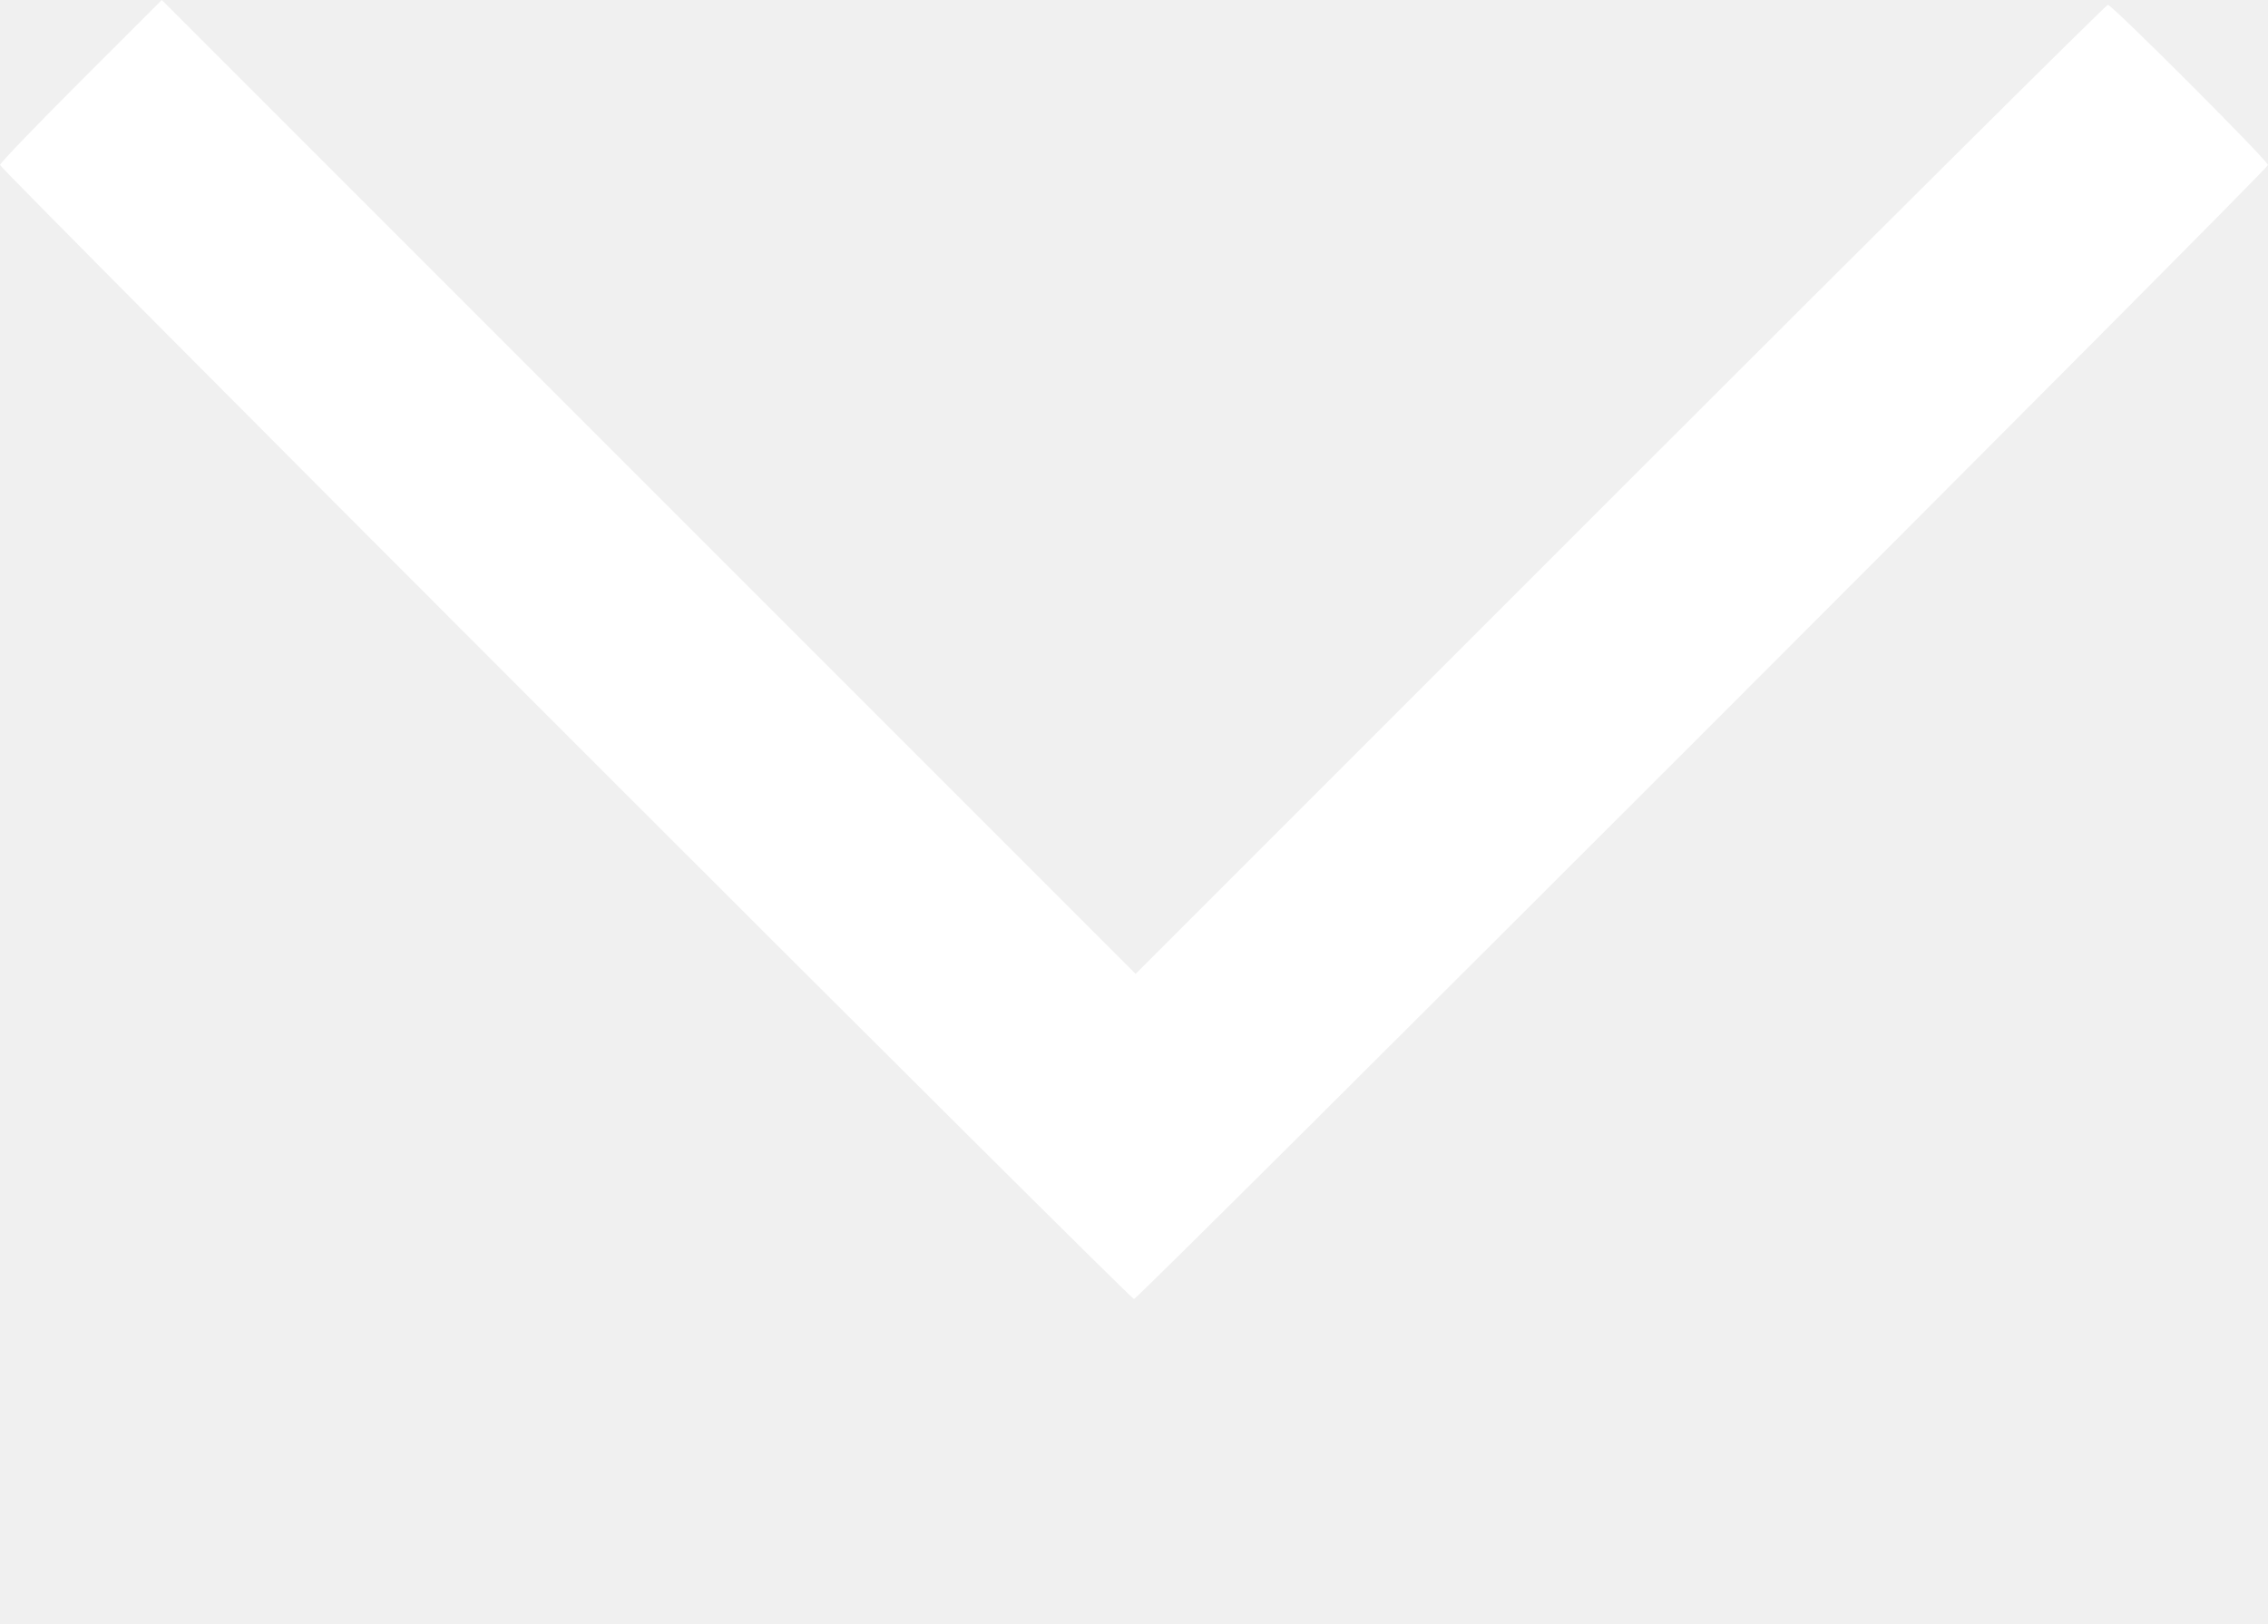
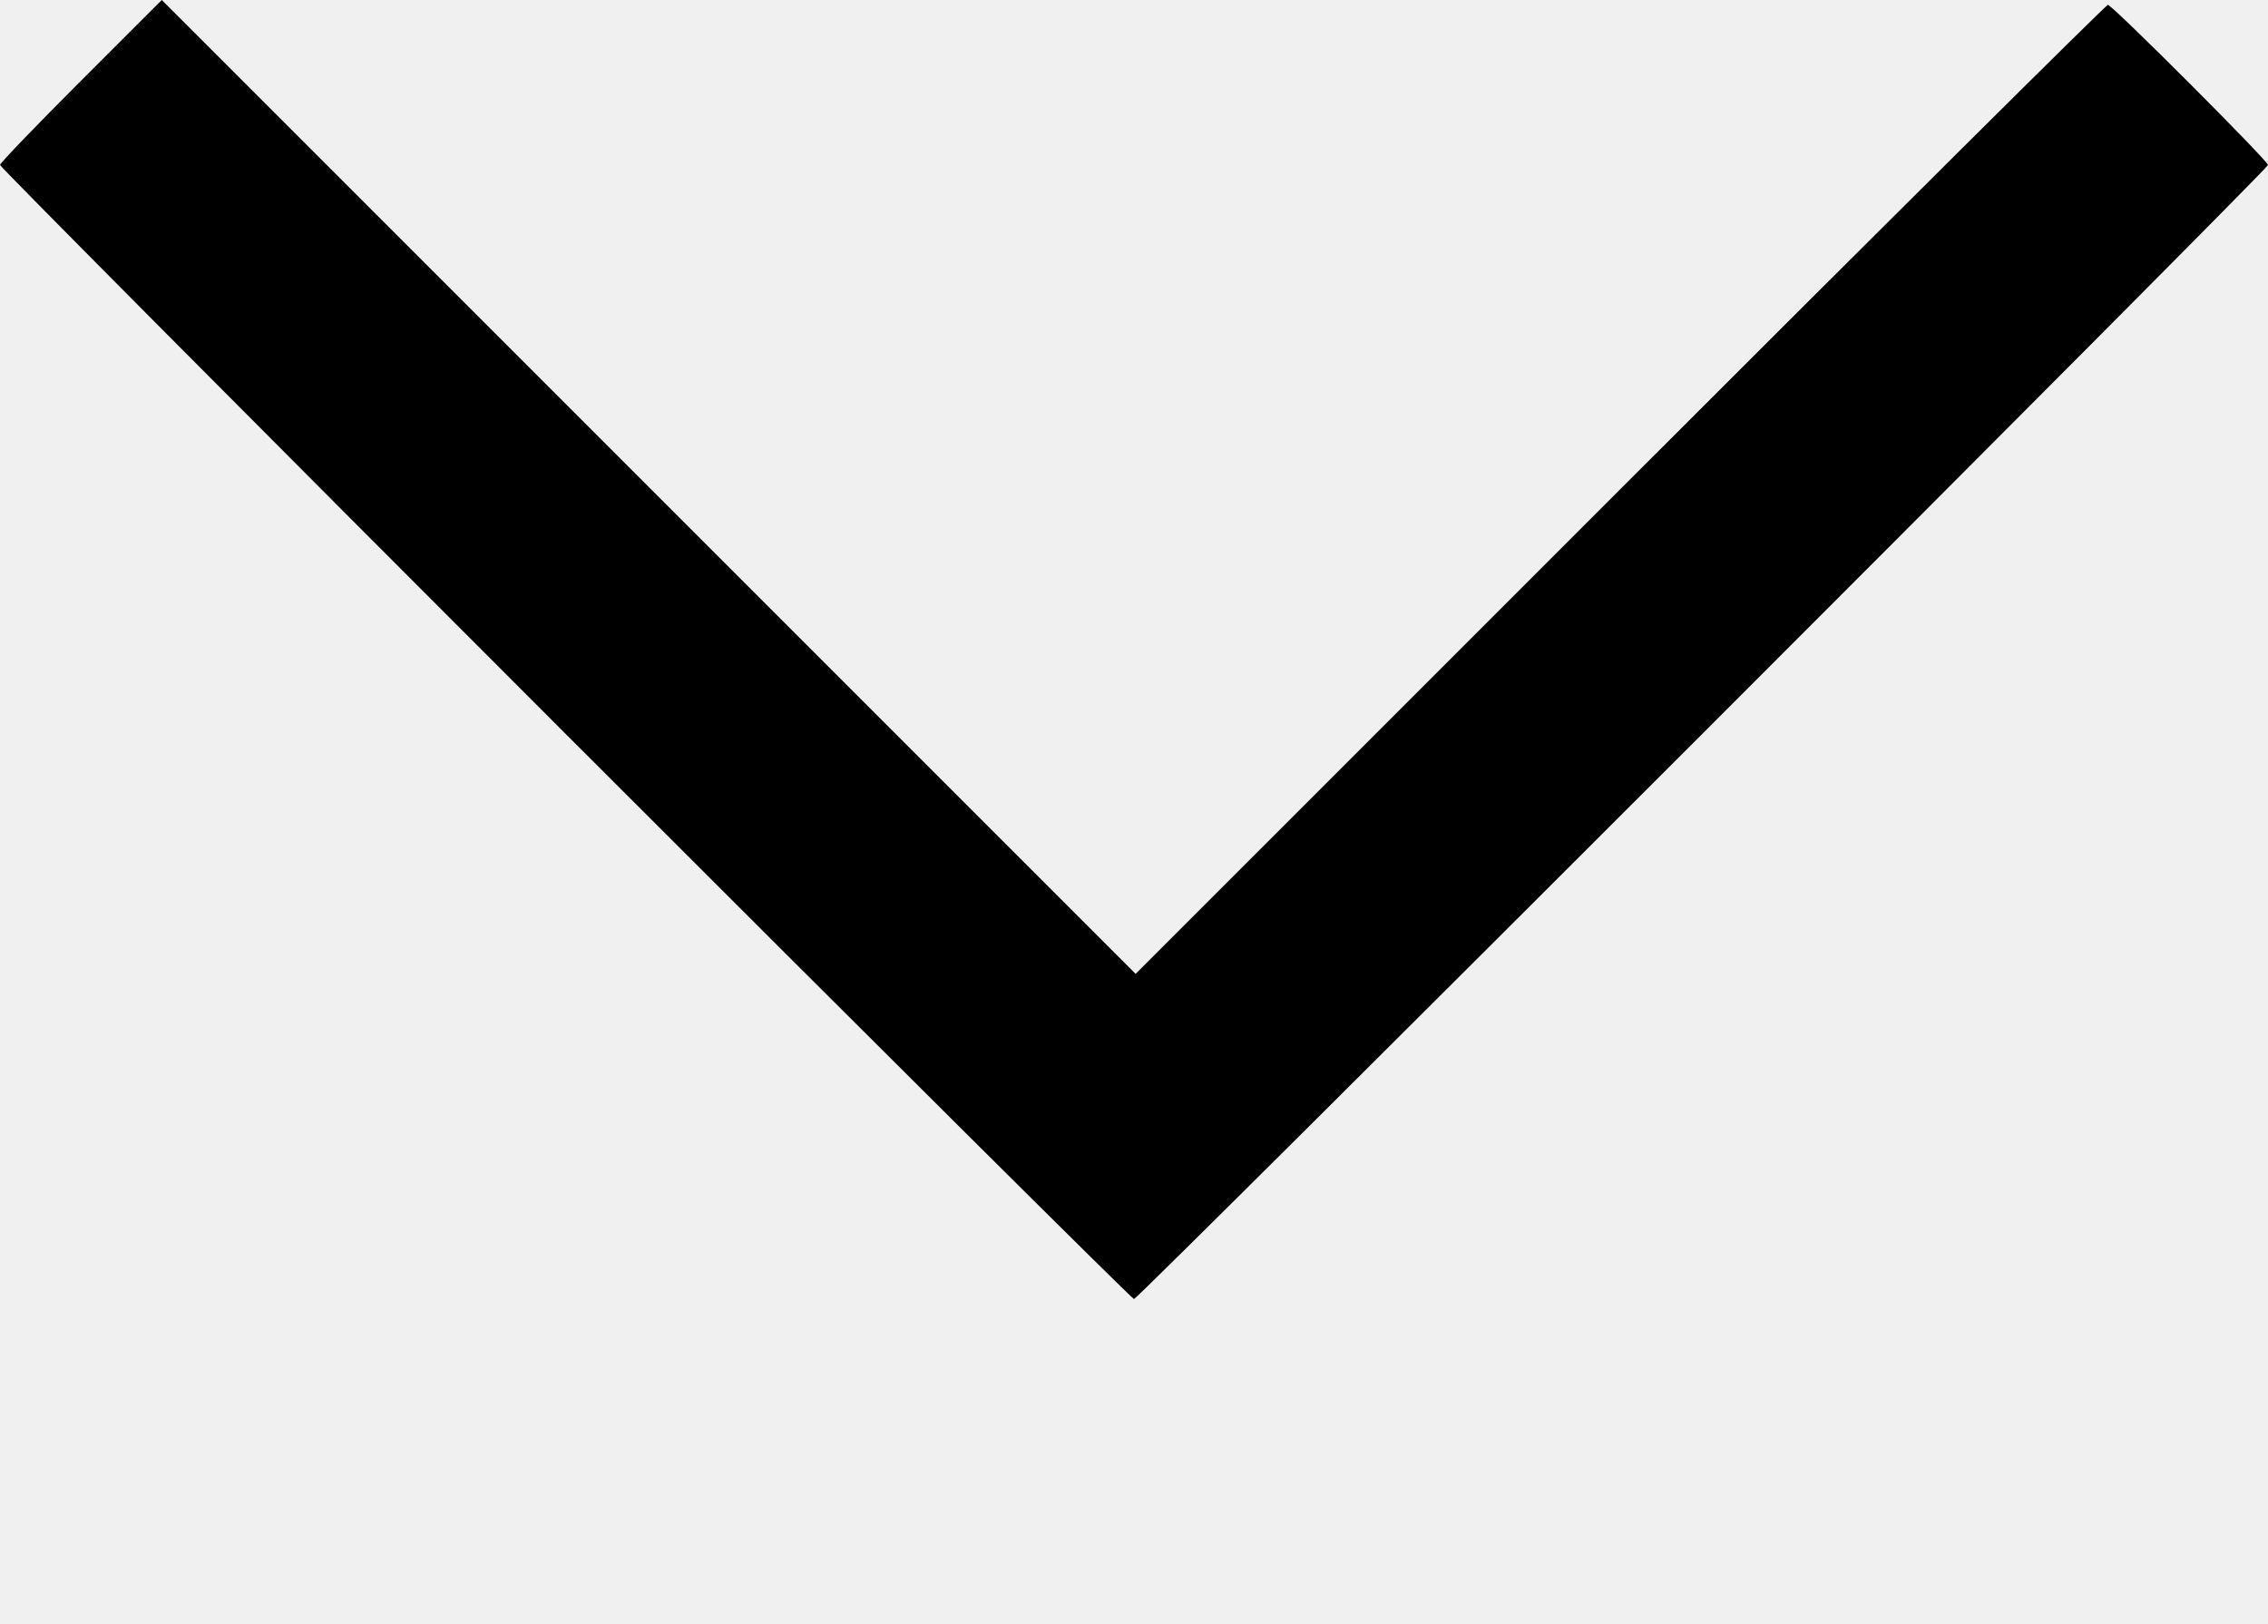
- <svg xmlns="http://www.w3.org/2000/svg" width="1rem" fill="white" class="ico__chevronArrowHorizontal" aria-hidden="false" role="img" aria-labelledby="iconChevronDown" viewBox="0 0 876.25 627.33" version="1.1">
+ <svg xmlns="http://www.w3.org/2000/svg" aria-hidden="true" role="img" aria-labelledby="iconChevronDown" viewBox="0 0 876.25 627.33" version="1.1">
  <g transform="translate(575.5479,-419.0698)">
    <path d="M -357.112,702.495 C -477.252,582.354 -575.548,483.49 -575.548,482.798 c 0,-0.692 14.064,-15.314 31.254,-32.493 L -513.04,419.07 -324.919,607.188 -136.798,795.306 50.391,608.12 C 153.345,505.168 238.146,420.934 238.838,420.934 c 1.633,0 61.864,60.252 61.864,61.886 0,1.629 -436.498,438.114 -438.128,438.114 -0.688,0 -99.546,-98.297 -219.686,-218.439 z" />
  </g>
</svg>
